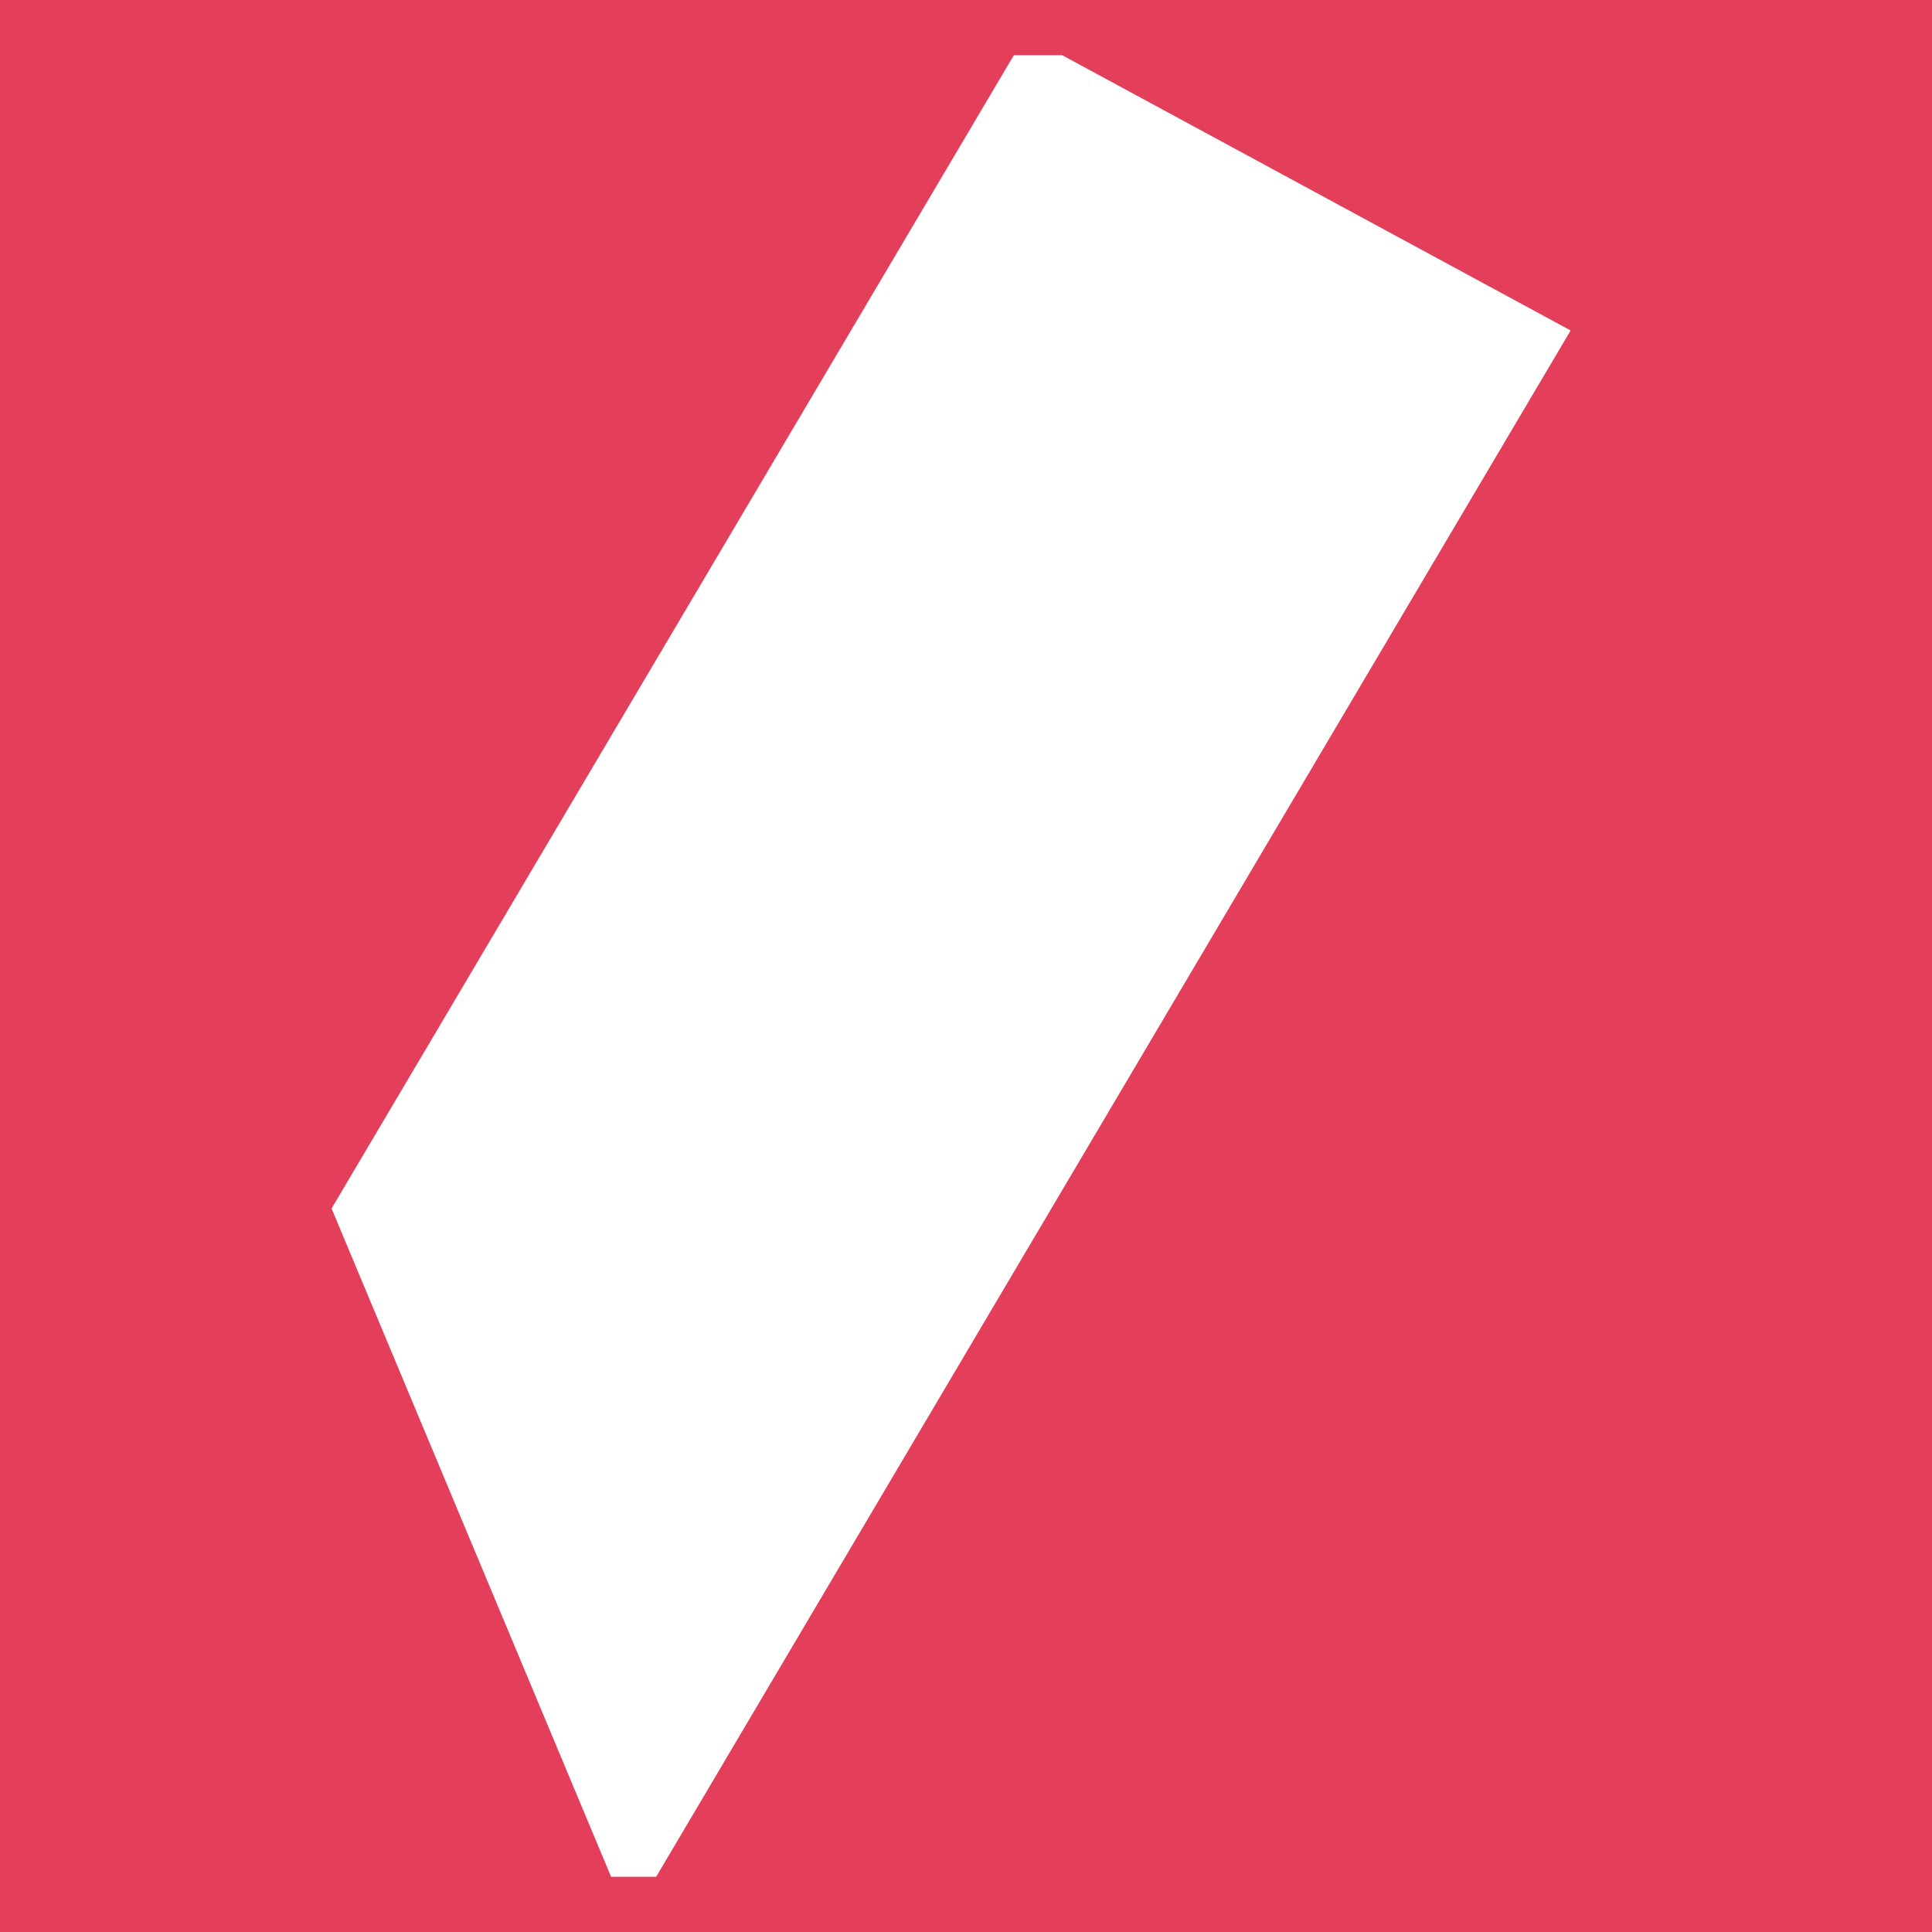
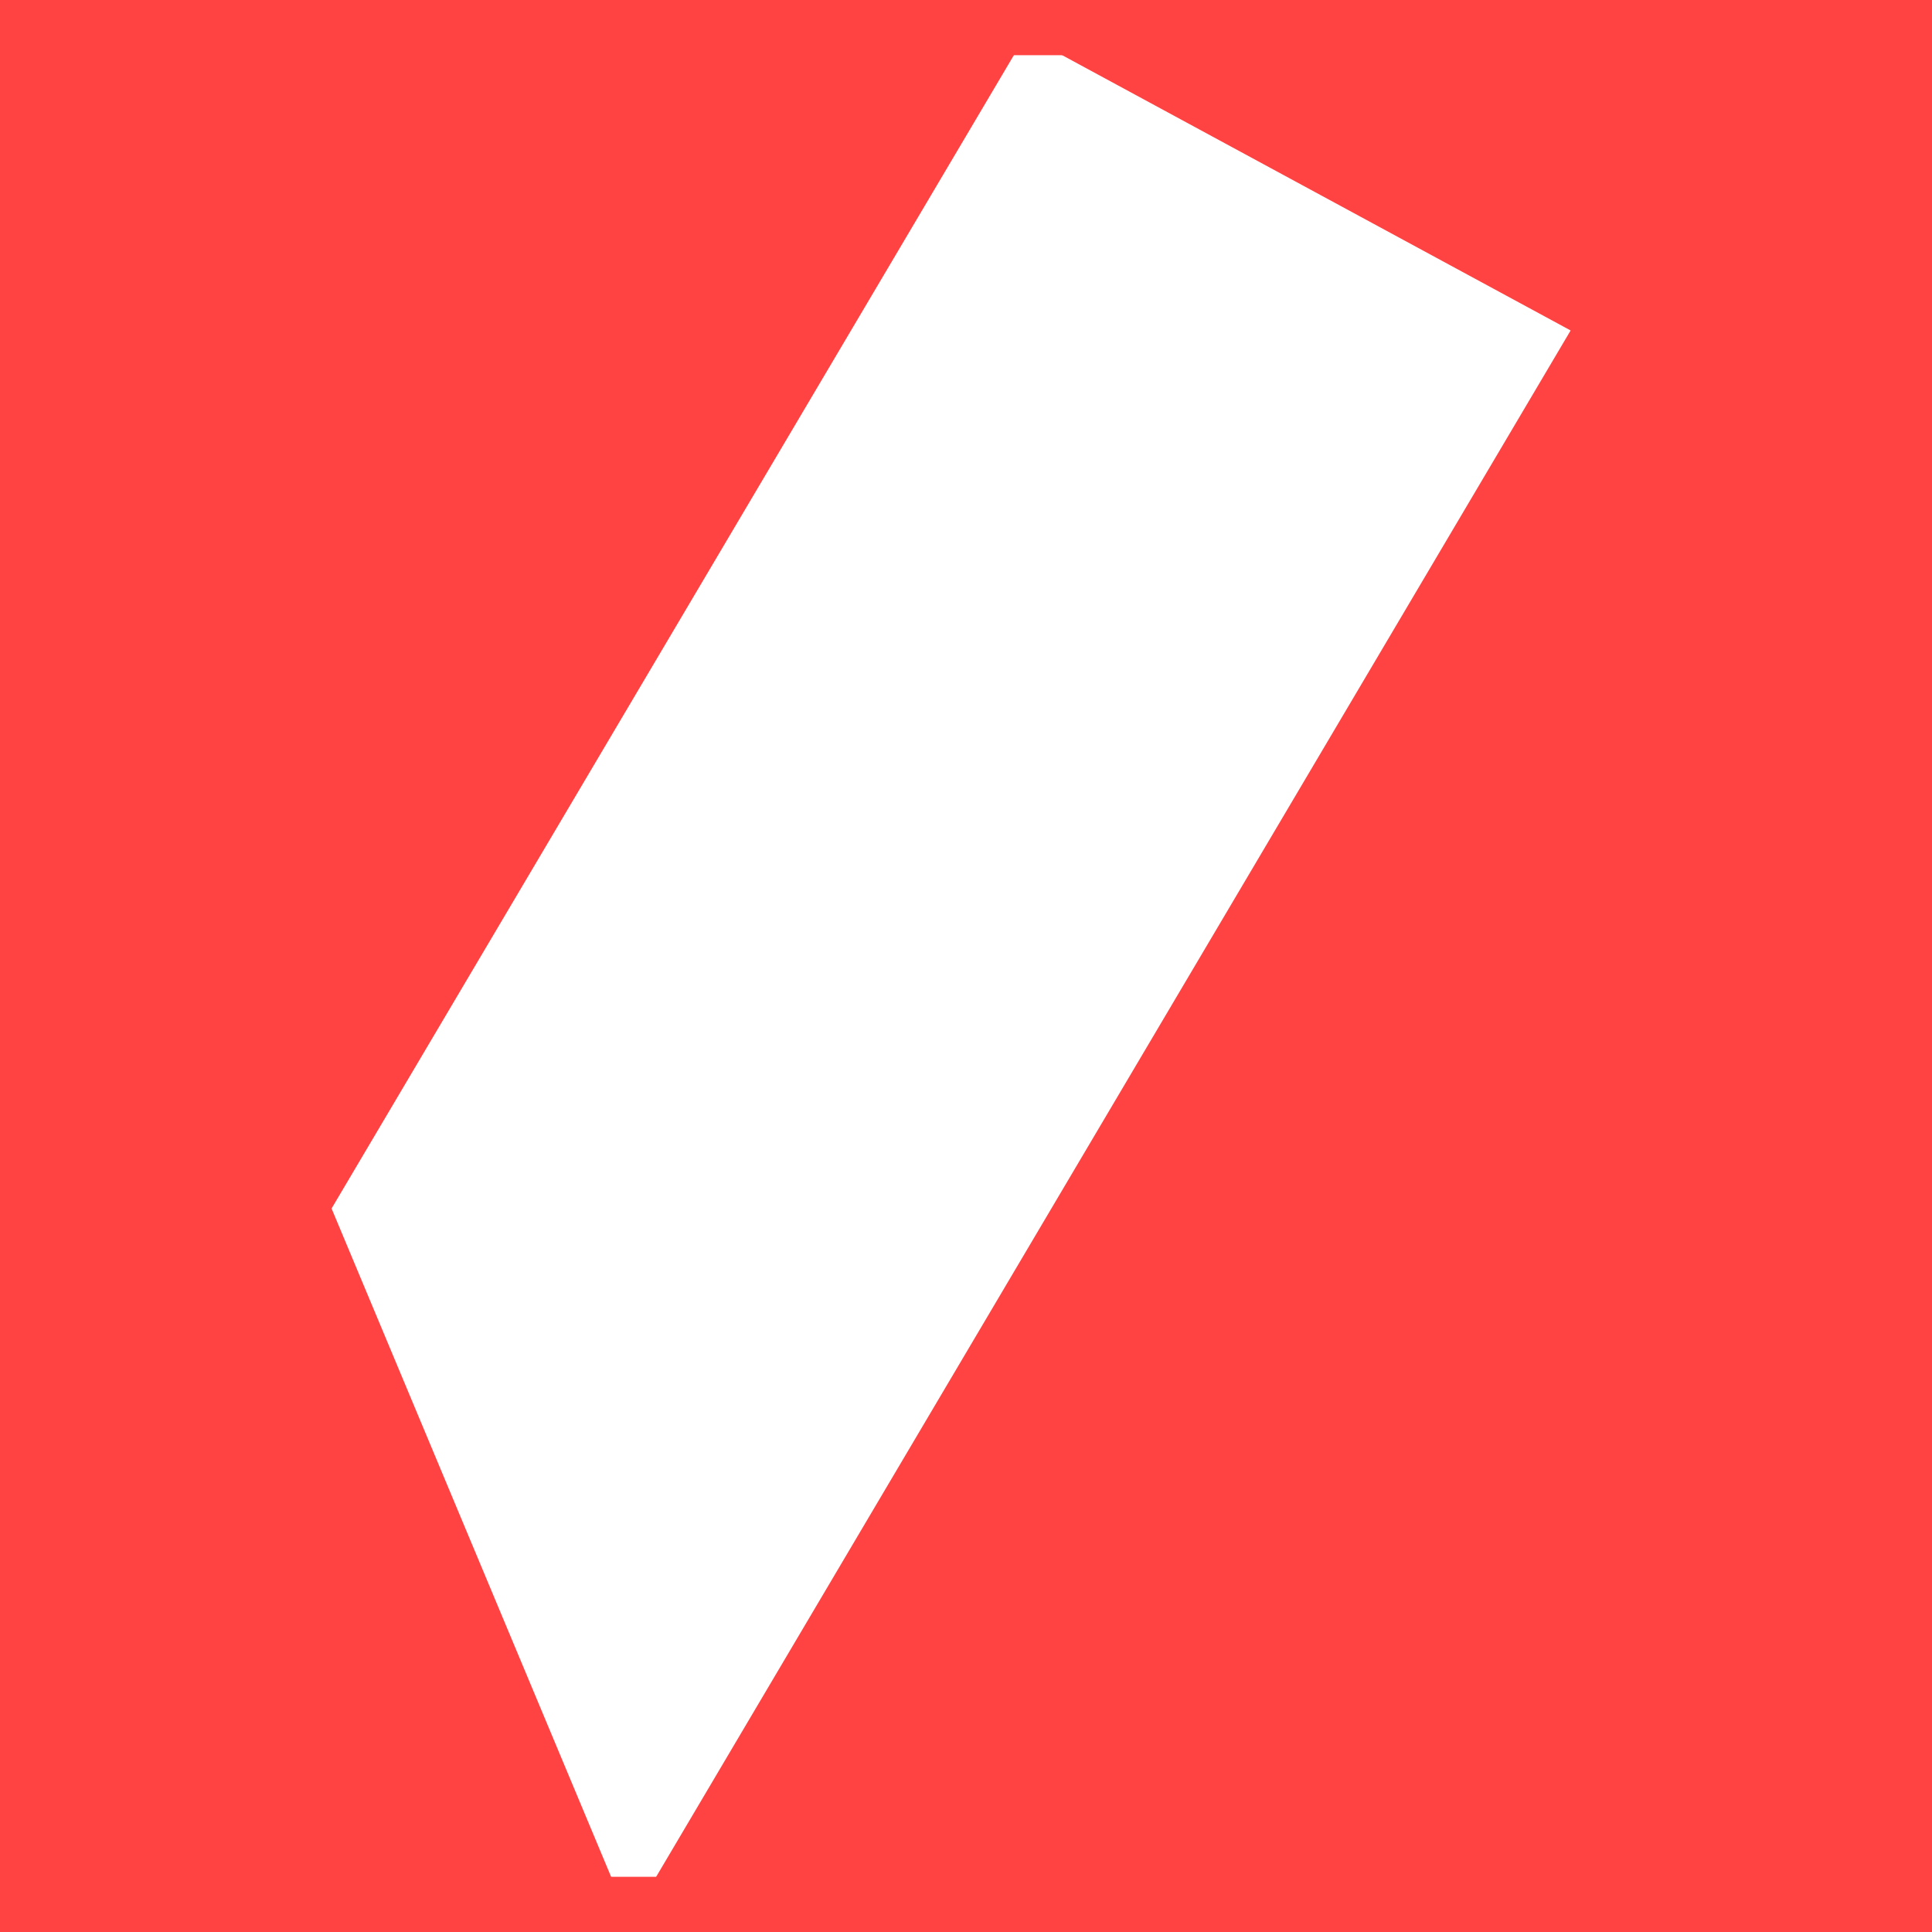
<svg xmlns="http://www.w3.org/2000/svg" id="Layer_1" data-name="Layer 1" viewBox="0 0 105 105">
  <defs>
-     <style>.cls-1{fill:none;stroke:#e43f5a;stroke-miterlimit:10;stroke-width:3px;}.cls-2{fill:#e43f5a;}</style>
+     <style>.cls-1{fill:none;stroke:#ff4242;stroke-miterlimit:10;stroke-width:3px;}.cls-2{fill:#ff4242;}</style>
  </defs>
  <rect class="cls-1" x="1.5" y="1.5" width="102" height="102" />
  <polyline class="cls-2" points="35.14 102.88 85.36 17.96 56.86 2.53 102.79 2.19 103.48 104.19" />
  <polygon class="cls-2" points="55.58 2.19 18.02 65.68 33.84 103.5 2.52 103.5 2.52 2.19 55.58 2.19" />
</svg>
